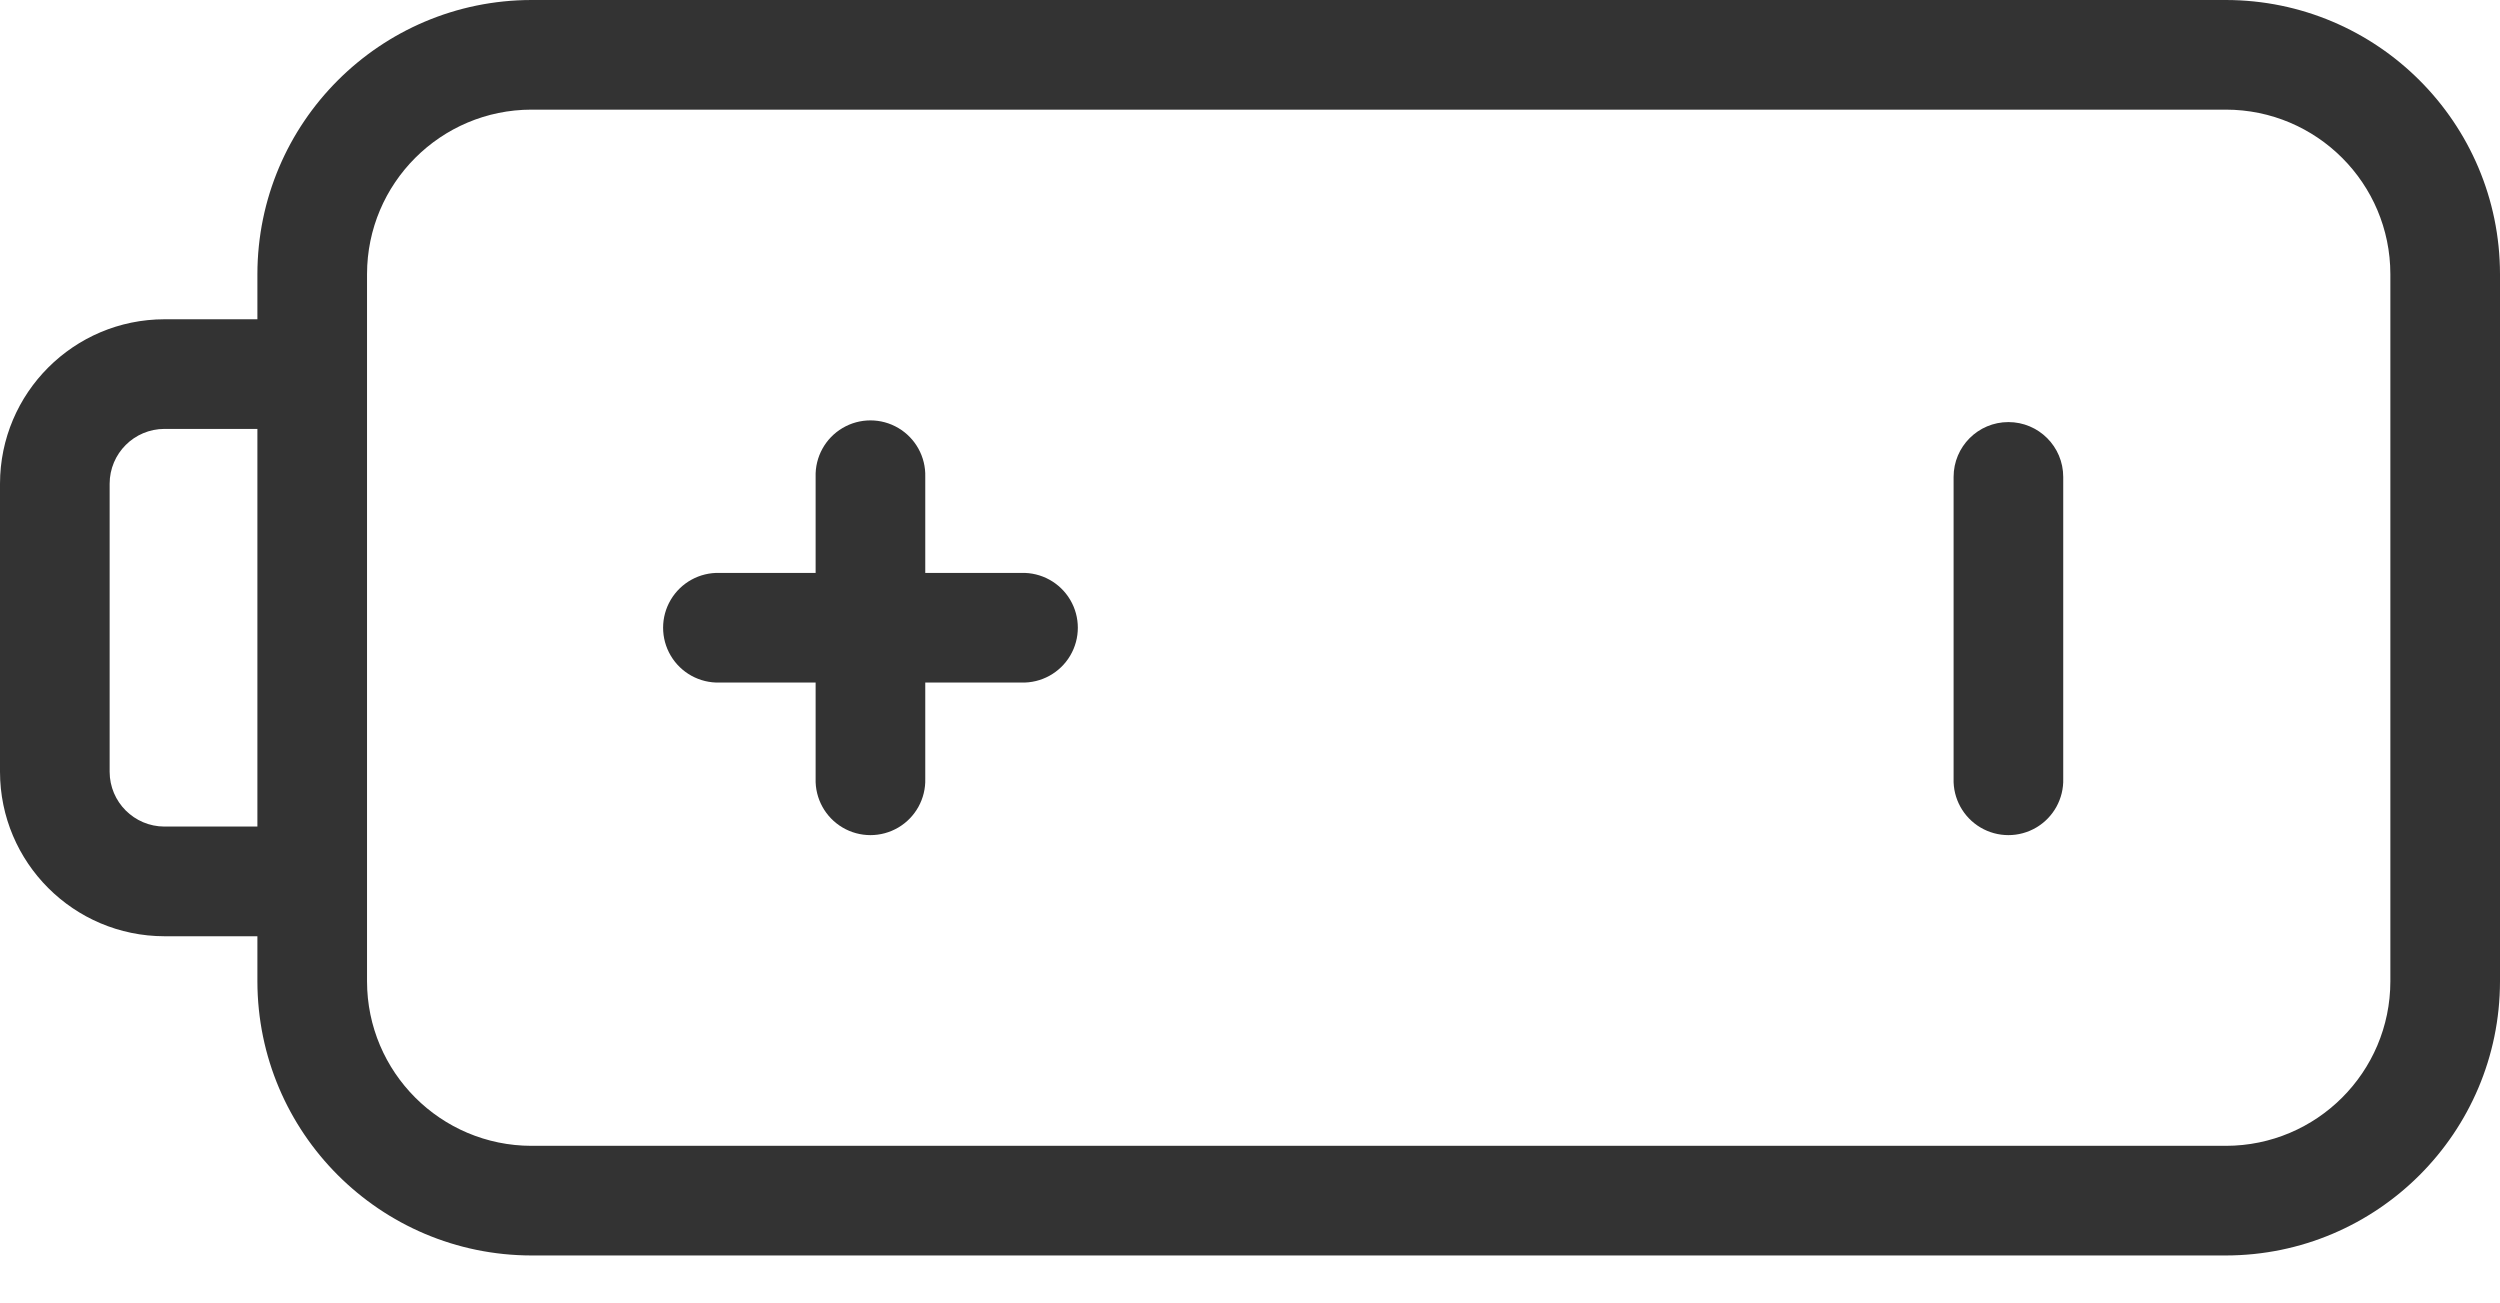
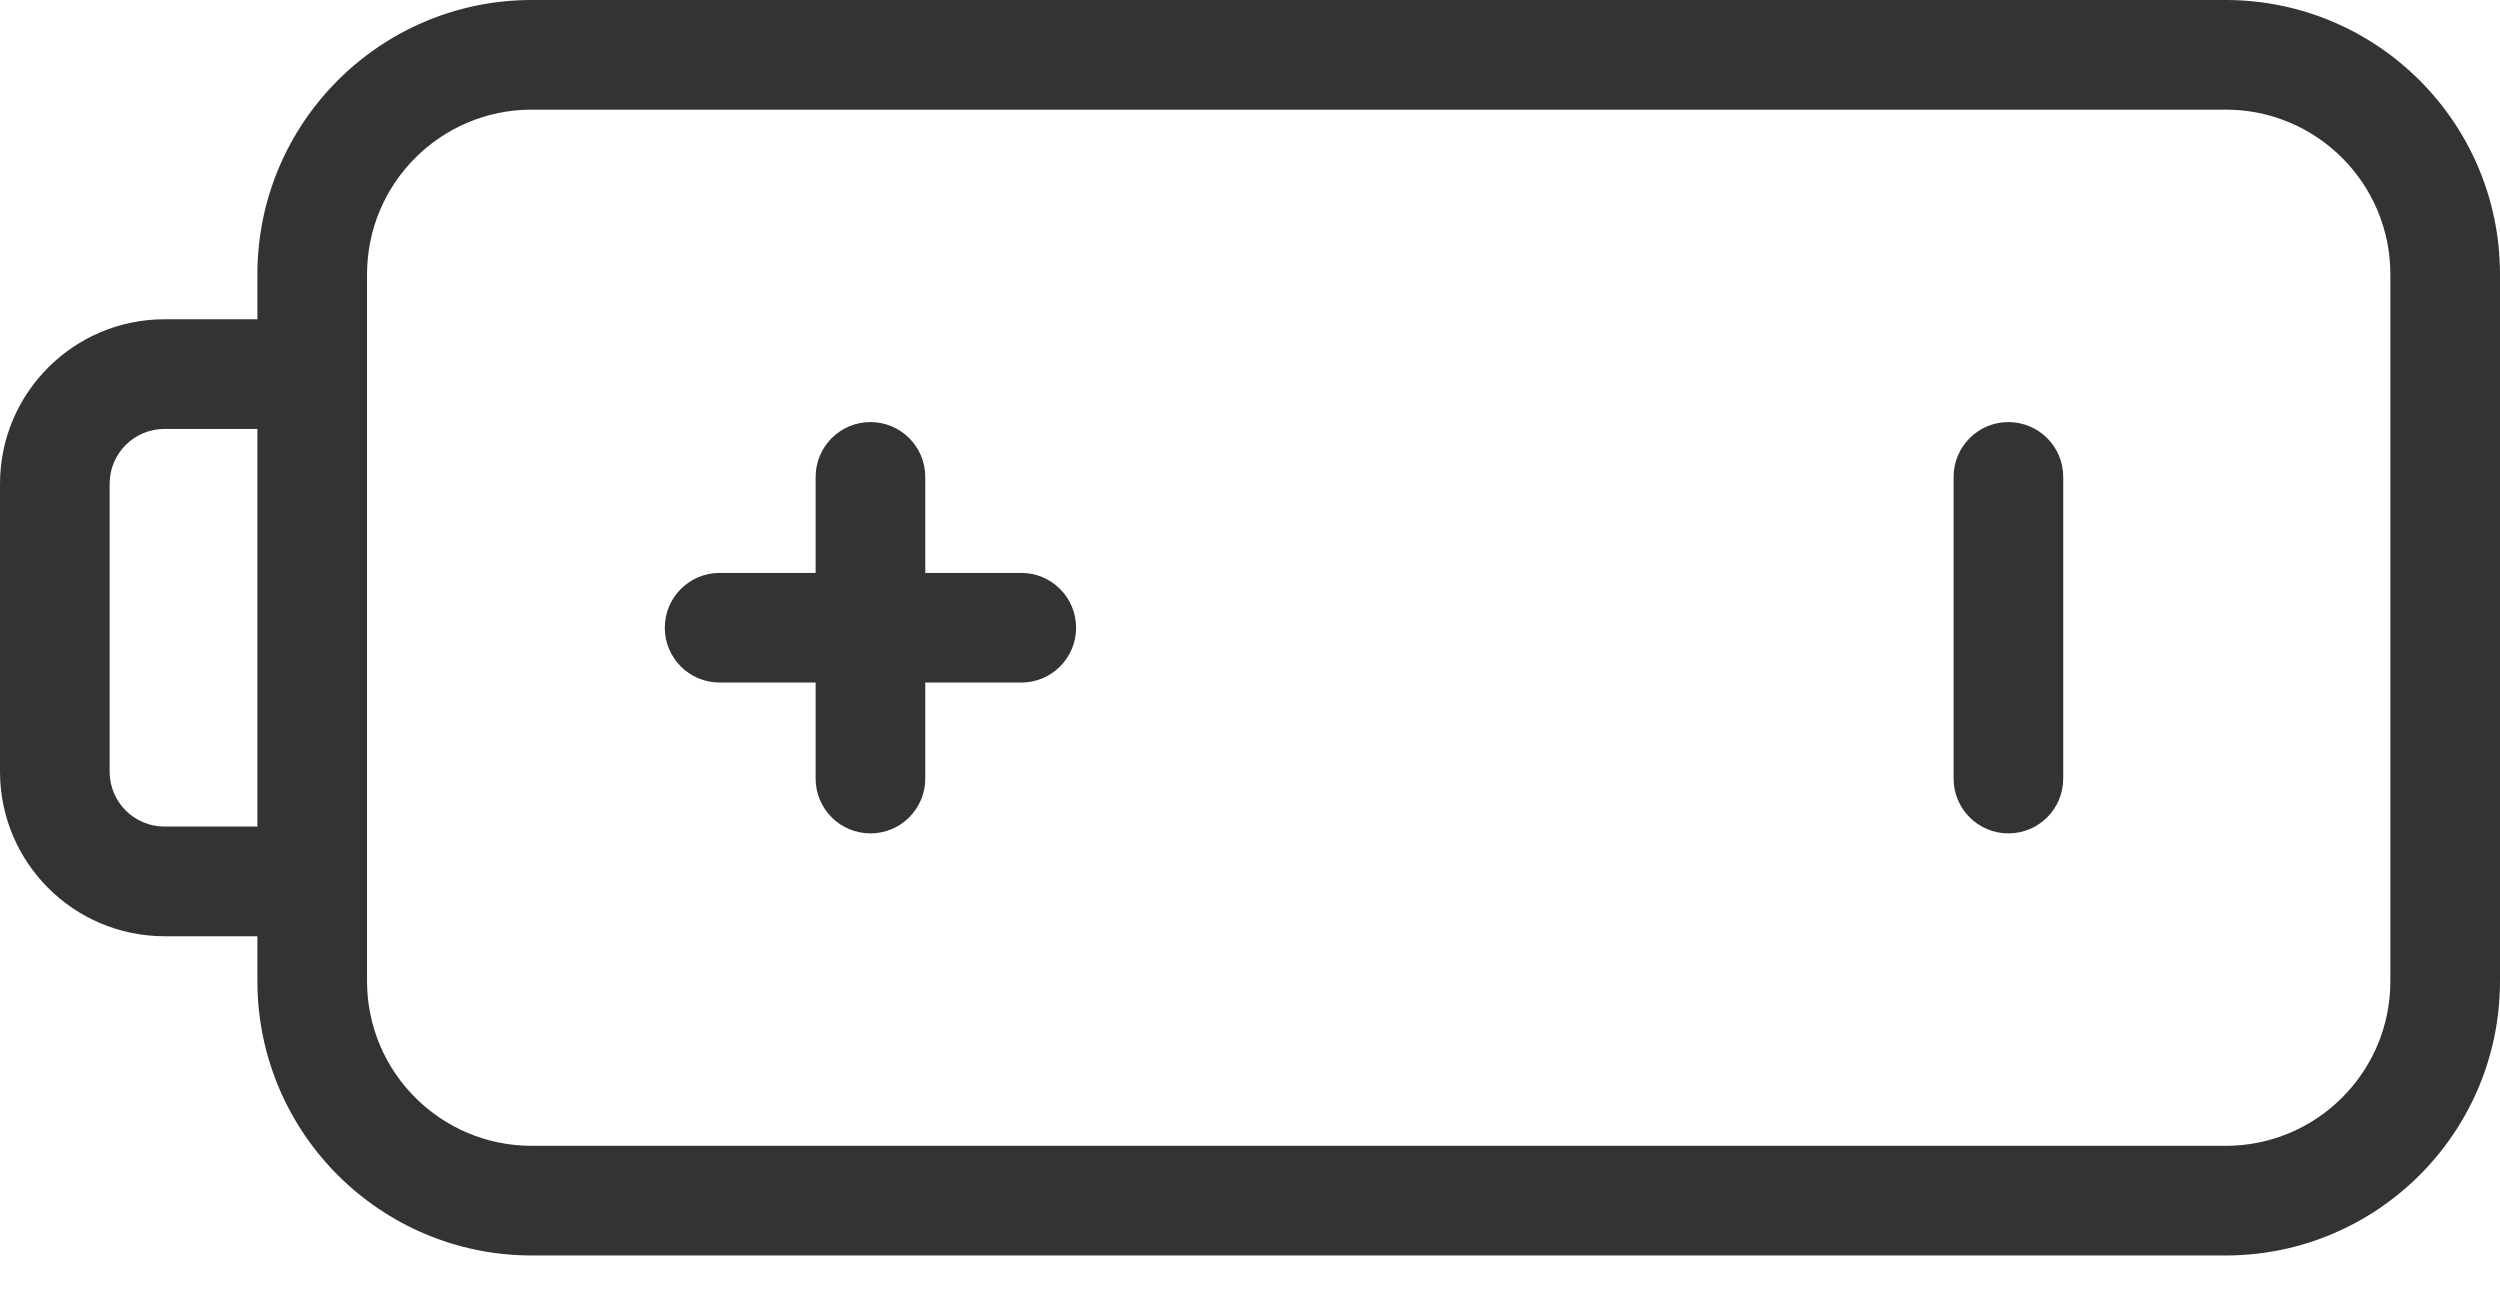
- <svg xmlns="http://www.w3.org/2000/svg" width="48" height="25">
-   <g fill="none" fill-rule="evenodd">
-     <circle cx="26" cy="26" r="26" transform="translate(-2 -14)" />
-     <g fill="#333" fill-rule="nonzero">
-       <path d="M42.737 0H10.205a5.27 5.27 0 00-5.263 5.263v.867H3.158A3.162 3.162 0 000 9.287v5.53a3.162 3.162 0 003.158 3.159h1.784v.866a5.27 5.27 0 005.263 5.263h32.532A5.27 5.27 0 0048 18.842V5.263A5.27 5.27 0 0042.737 0zM3.157 15.87a1.054 1.054 0 01-1.052-1.052v-5.53a1.054 1.054 0 011.053-1.053h1.784v7.635H3.158zm42.738 2.972A3.161 3.161 0 0142.737 22H10.205a3.161 3.161 0 01-3.158-3.158V5.263a3.161 3.161 0 013.158-3.158h32.532a3.161 3.161 0 013.158 3.158v13.58z" />
-       <path d="M19.609 11h-1.844V9.157a1.053 1.053 0 10-2.105 0V11h-1.843a1.053 1.053 0 100 2.105h1.843v1.844a1.053 1.053 0 102.105 0v-1.844h1.844a1.053 1.053 0 100-2.105zm18.952-2.896c-.581 0-1.052.471-1.052 1.053v5.792a1.053 1.053 0 102.105 0V9.157c0-.582-.471-1.053-1.053-1.053z" />
+ <svg xmlns="http://www.w3.org/2000/svg" width="48px" height="25px" viewBox="0 0 48 25" version="1.1">
+   <defs />
+   <g id="Events" stroke="none" stroke-width="1" fill="none" fill-rule="evenodd">
+     <g id="Assets" transform="translate(-146, -253)">
+       <g id="Icons-/-Battery" transform="translate(144, 239)">
+         <g id="Icon" fill="#D8D8D8" fill-opacity="0">
+           <circle id="Oval" cx="26" cy="26" r="26" />
+         </g>
+         <g id="010-battery" transform="translate(2, 14)" fill="#333333" fill-rule="nonzero">
+           <path d="M42.737,0 L10.205,0 C7.3,0.003 4.945,2.358 4.942,5.263 L4.942,6.13 L3.158,6.13 C1.414,6.132 0.002,7.544 2.84217094e-14,9.287 L2.84217094e-14,14.818 C0.002,16.561 1.414,17.974 3.158,17.976 L4.942,17.976 L4.942,18.842 C4.945,21.748 7.3,24.102 10.205,24.105 L42.737,24.105 C45.642,24.102 47.997,21.748 48,18.842 L48,5.263 C47.997,2.358 45.642,0.003 42.737,0 Z M3.158,15.87 C2.577,15.87 2.106,15.399 2.105,14.818 L2.105,9.287 C2.106,8.706 2.577,8.236 3.158,8.235 L4.942,8.235 L4.942,15.87 L3.158,15.87 Z M45.895,18.842 C45.893,20.586 44.48,21.998 42.737,22 L10.205,22 C8.462,21.998 7.049,20.586 7.047,18.842 L7.047,5.263 C7.049,3.52 8.462,2.107 10.205,2.105 L42.737,2.105 C44.48,2.107 45.893,3.52 45.895,5.263 L45.895,18.842 Z" id="Shape" />
+           <path d="M19.609,11 L17.765,11 L17.765,9.157 C17.765,8.575 17.294,8.104 16.713,8.104 C16.131,8.104 15.66,8.575 15.66,9.157 L15.66,11 L13.817,11 C13.235,11 12.764,11.471 12.764,12.053 C12.764,12.634 13.235,13.105 13.817,13.105 L15.66,13.105 L15.66,14.949 C15.66,15.53 16.131,16.001 16.713,16.001 C17.294,16.001 17.765,15.53 17.765,14.949 L17.765,13.105 L19.609,13.105 C20.19,13.105 20.661,12.634 20.661,12.053 C20.661,11.471 20.19,11 19.609,11 Z" id="Shape" />
+           <path d="M38.561,8.104 C37.98,8.104 37.509,8.575 37.509,9.157 L37.509,14.949 C37.509,15.53 37.98,16.001 38.561,16.001 C39.143,16.001 39.614,15.53 39.614,14.949 L39.614,9.157 C39.614,8.575 39.143,8.104 38.561,8.104 Z" id="Shape" />
+         </g>
+       </g>
    </g>
  </g>
</svg>
